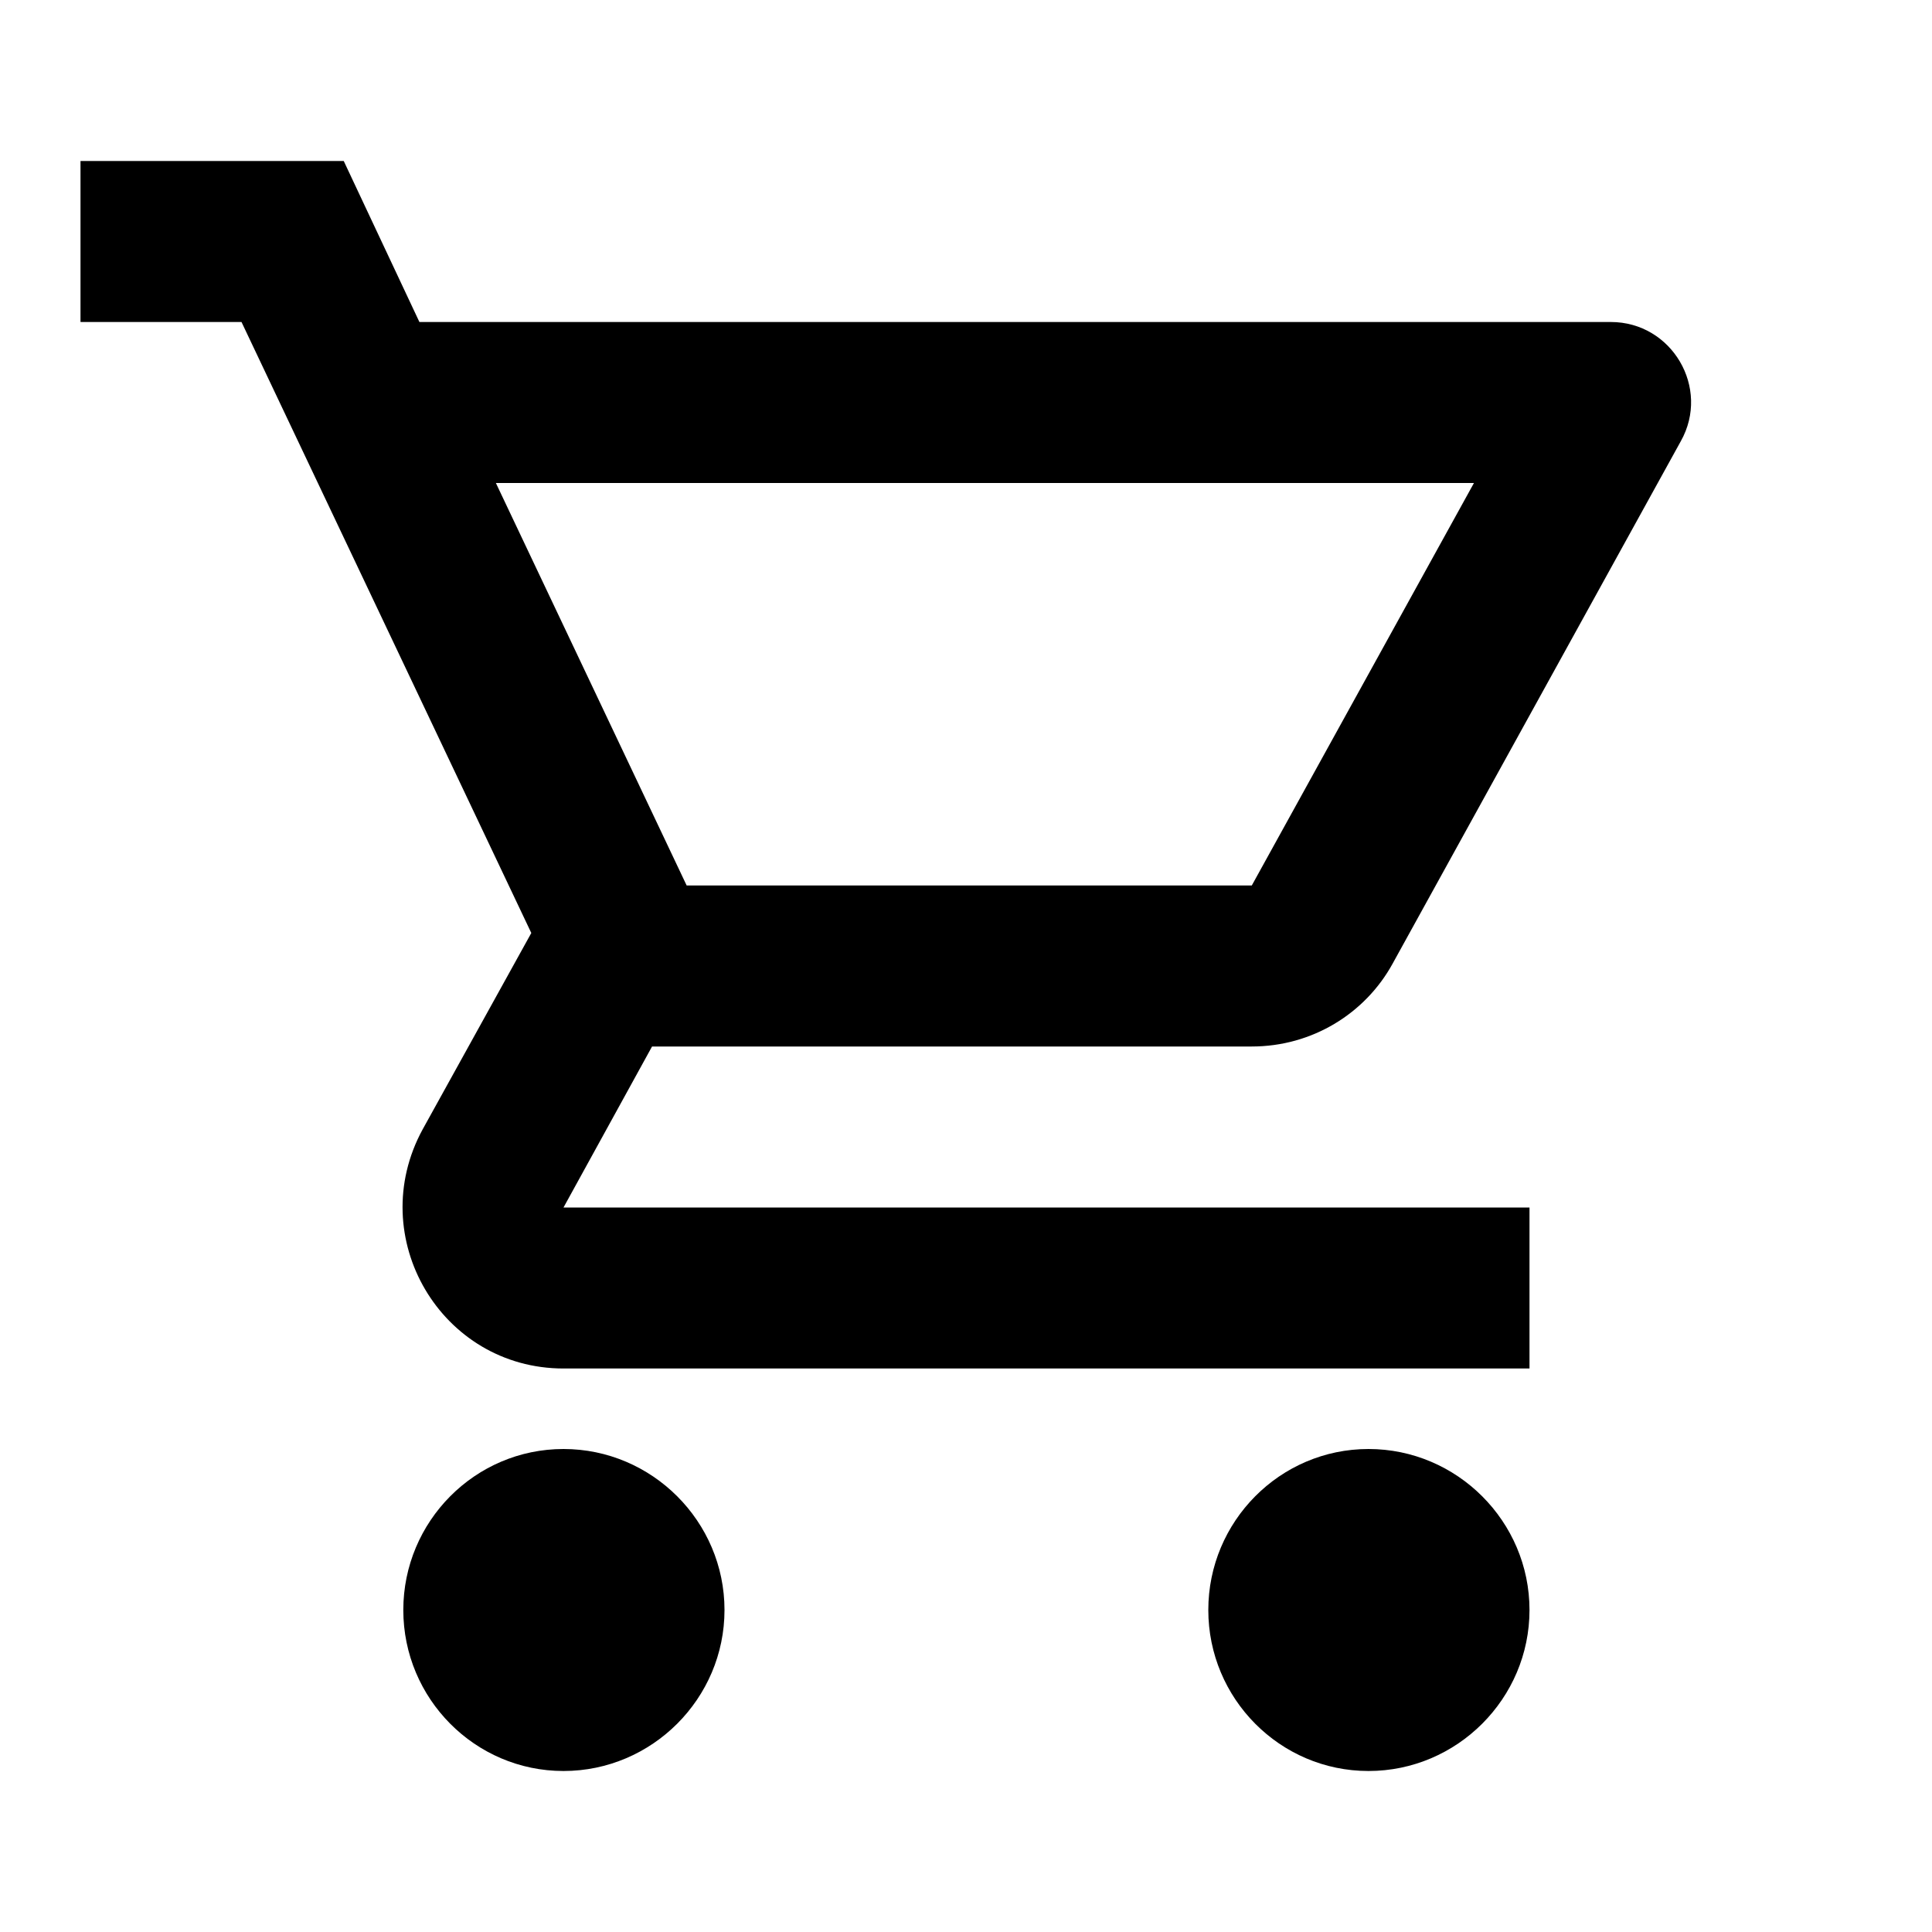
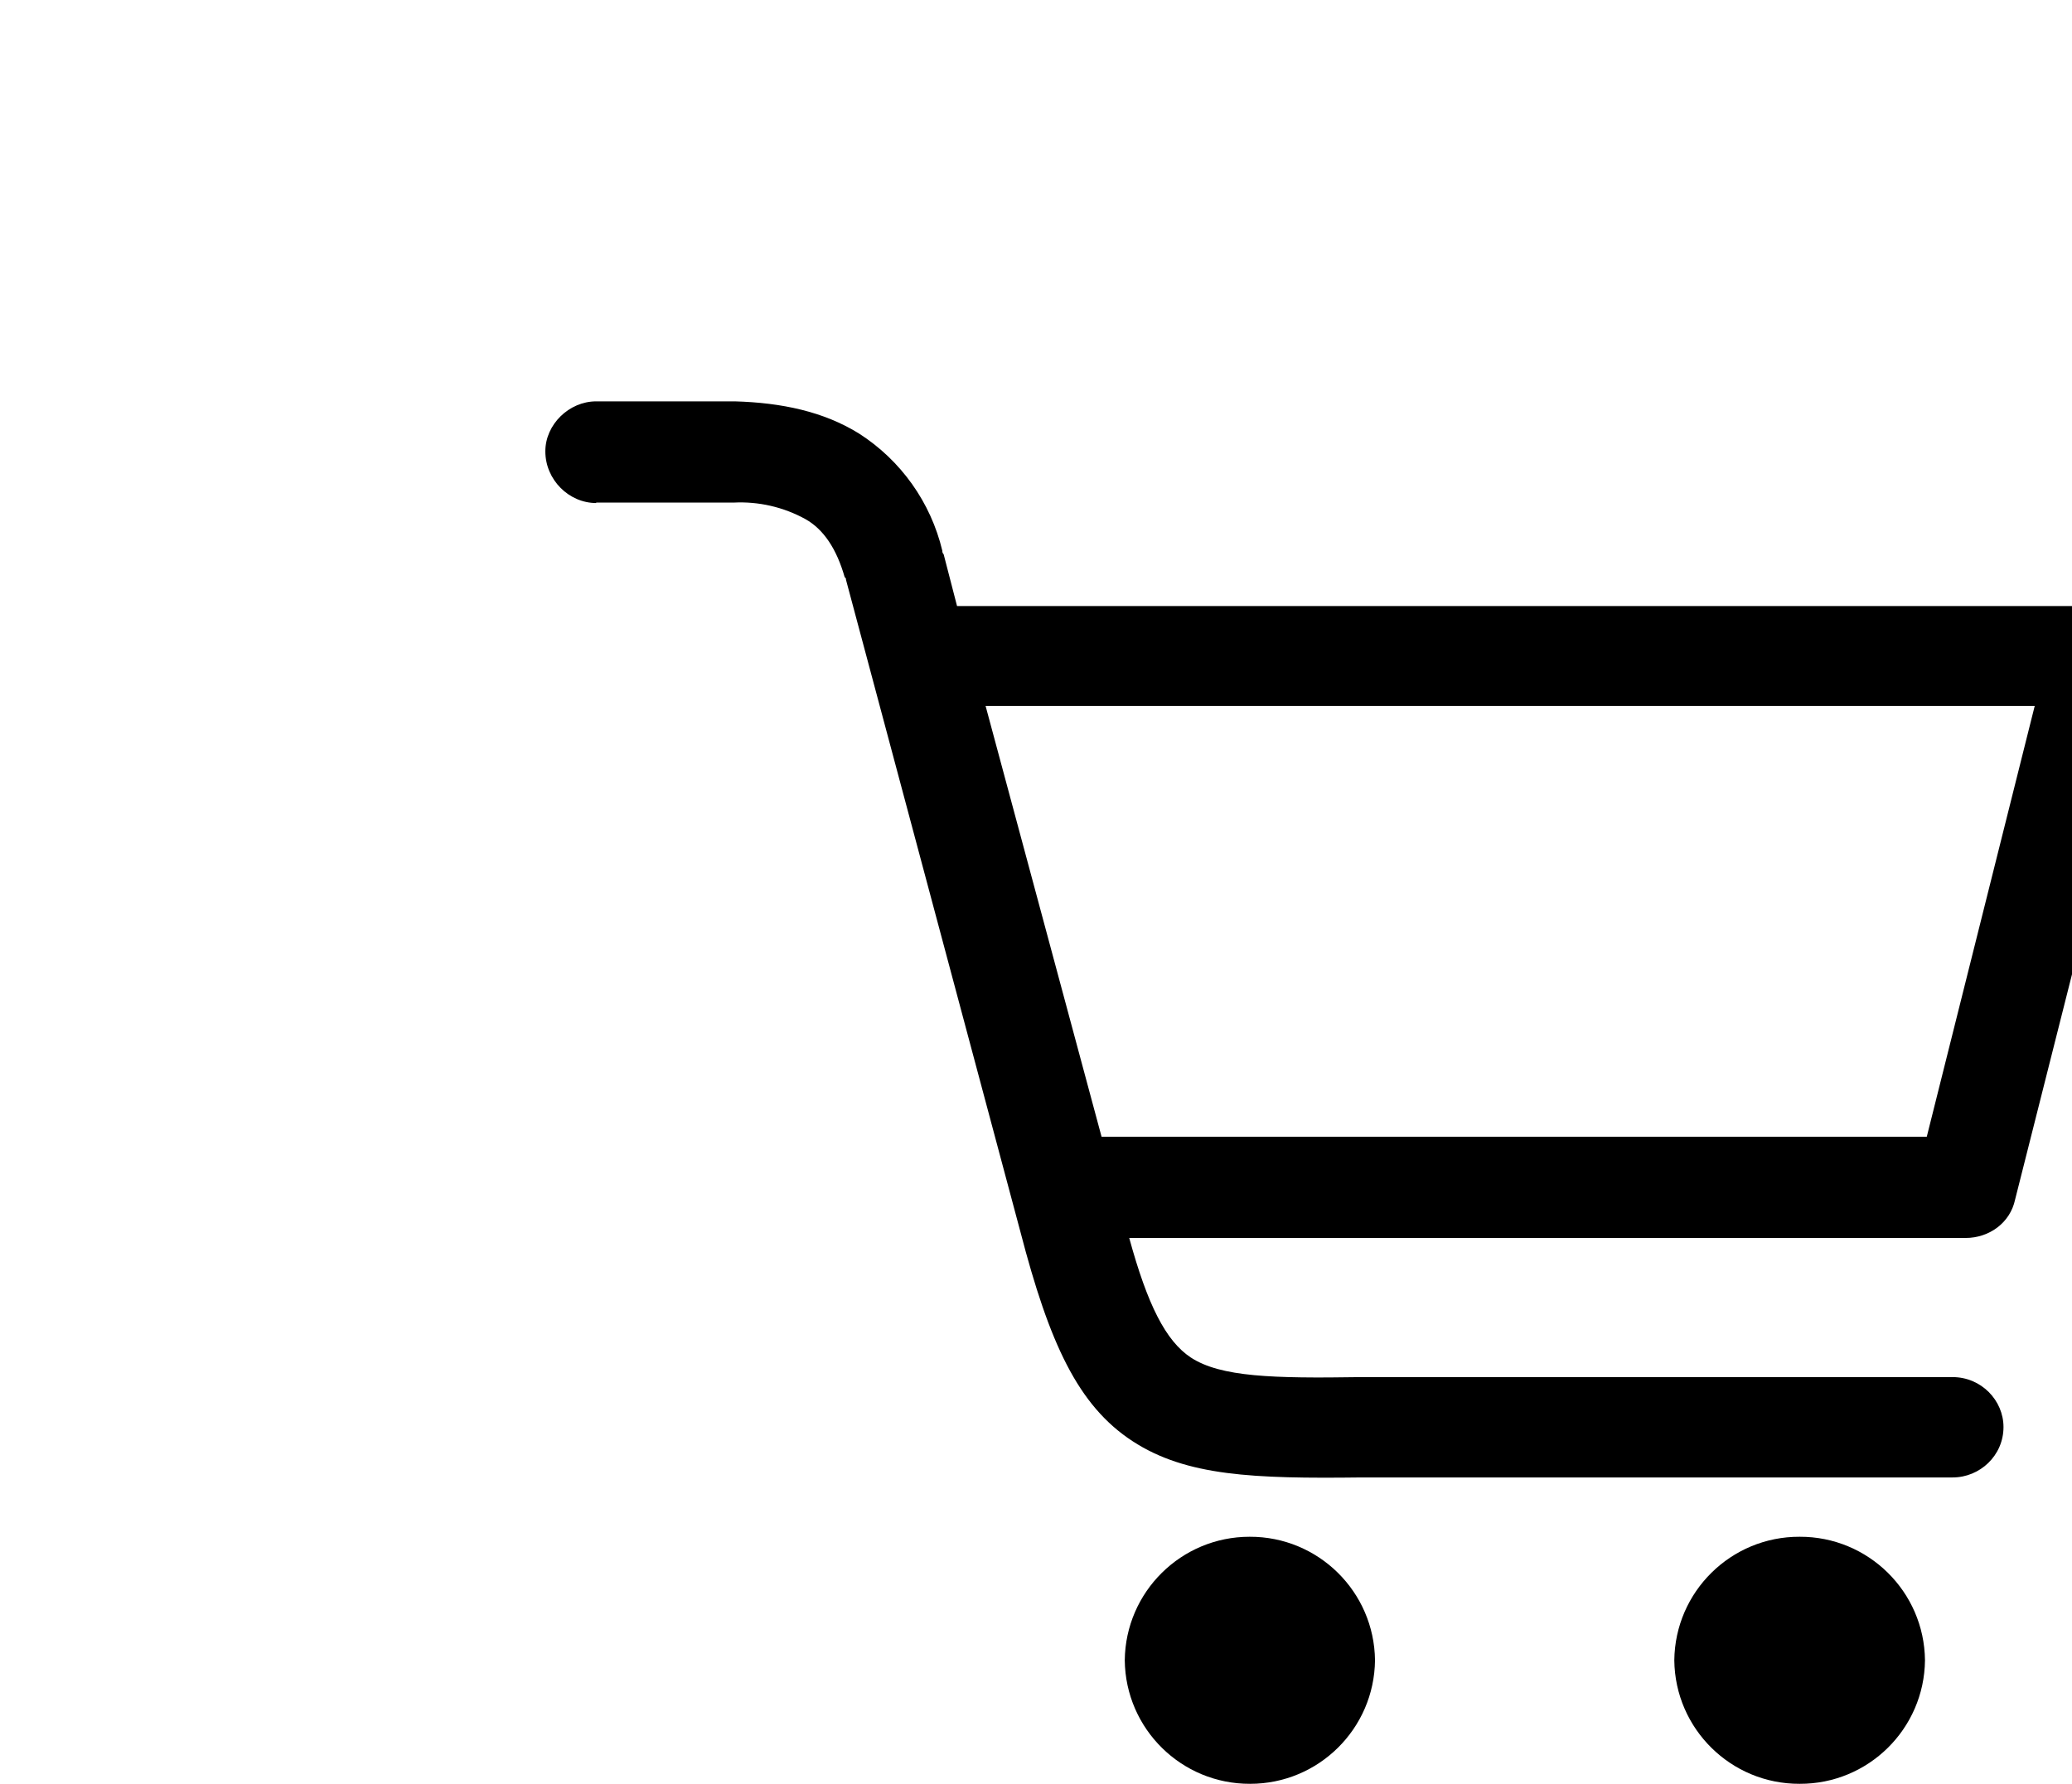
- <svg xmlns="http://www.w3.org/2000/svg" height="25" viewBox="0 0 24 24">
-   <path fill="currentColor" d="M15.55 13c.75 0 1.41-.41 1.75-1.03l3.58-6.49c.37-.66-.11-1.48-.87-1.48H5.21l-.94-2H1v2h2l3.6 7.59-1.35 2.44C4.52 15.37 5.48 17 7 17h12v-2H7l1.1-2h7.45zM6.16 6h12.15l-2.76 5H8.53L6.16 6zM7 18c-1.1 0-1.99.9-1.99 2S5.9 22 7 22s2-.9 2-2-.9-2-2-2zm10 0c-1.1 0-1.99.9-1.99 2s.89 2 1.99 2 2-.9 2-2-.9-2-2-2z" />
+ <svg xmlns="http://www.w3.org/2000/svg" height="40" viewbox="0 0 50 50" fill="none">
+   <path fill="currentColor" d="M8.14 11.28c-.61 0-1.14-.52-1.14-1.16C7 9.52 7.53 9 8.14 9H11.25c1.05.03 1.99.23 2.78.72a4.31 4.31 0 0 1 1.87 2.63c0 .02 0 .05.03.08l.3 1.16h25.63c.64 0 1.14.51 1.14 1.12 0 .12-.03.23-.06.35L39.95 26.9c-.11.52-.58.86-1.11.86H20.09c.41 1.5.82 2.31 1.38 2.68.67.44 1.85.47 3.8.44h13.28c.64 0 1.14.52 1.14 1.12 0 .64-.53 1.13-1.14 1.13H25.3c-2.43.03-3.93-.03-5.13-.81-1.23-.8-1.87-2.2-2.52-4.7L13.74 13c0-.03 0-.03-.03-.06-.18-.63-.47-1.07-.88-1.3a3.02 3.02 0 0 0-1.61-.37H8.14Zm26.98 23.18a2.8 2.8 0 0 1 2.81 2.77A2.8 2.8 0 0 1 35.12 40a2.8 2.8 0 0 1-2.81-2.77 2.8 2.8 0 0 1 2.81-2.77Zm-12.33 0a2.8 2.8 0 0 1 2.81 2.77A2.8 2.8 0 0 1 22.8 40a2.8 2.8 0 0 1-2.81-2.77 2.8 2.8 0 0 1 2.8-2.77Zm-5.92-18.63 2.6 9.66h18.5l2.42-9.66H16.87Z" />
</svg>
